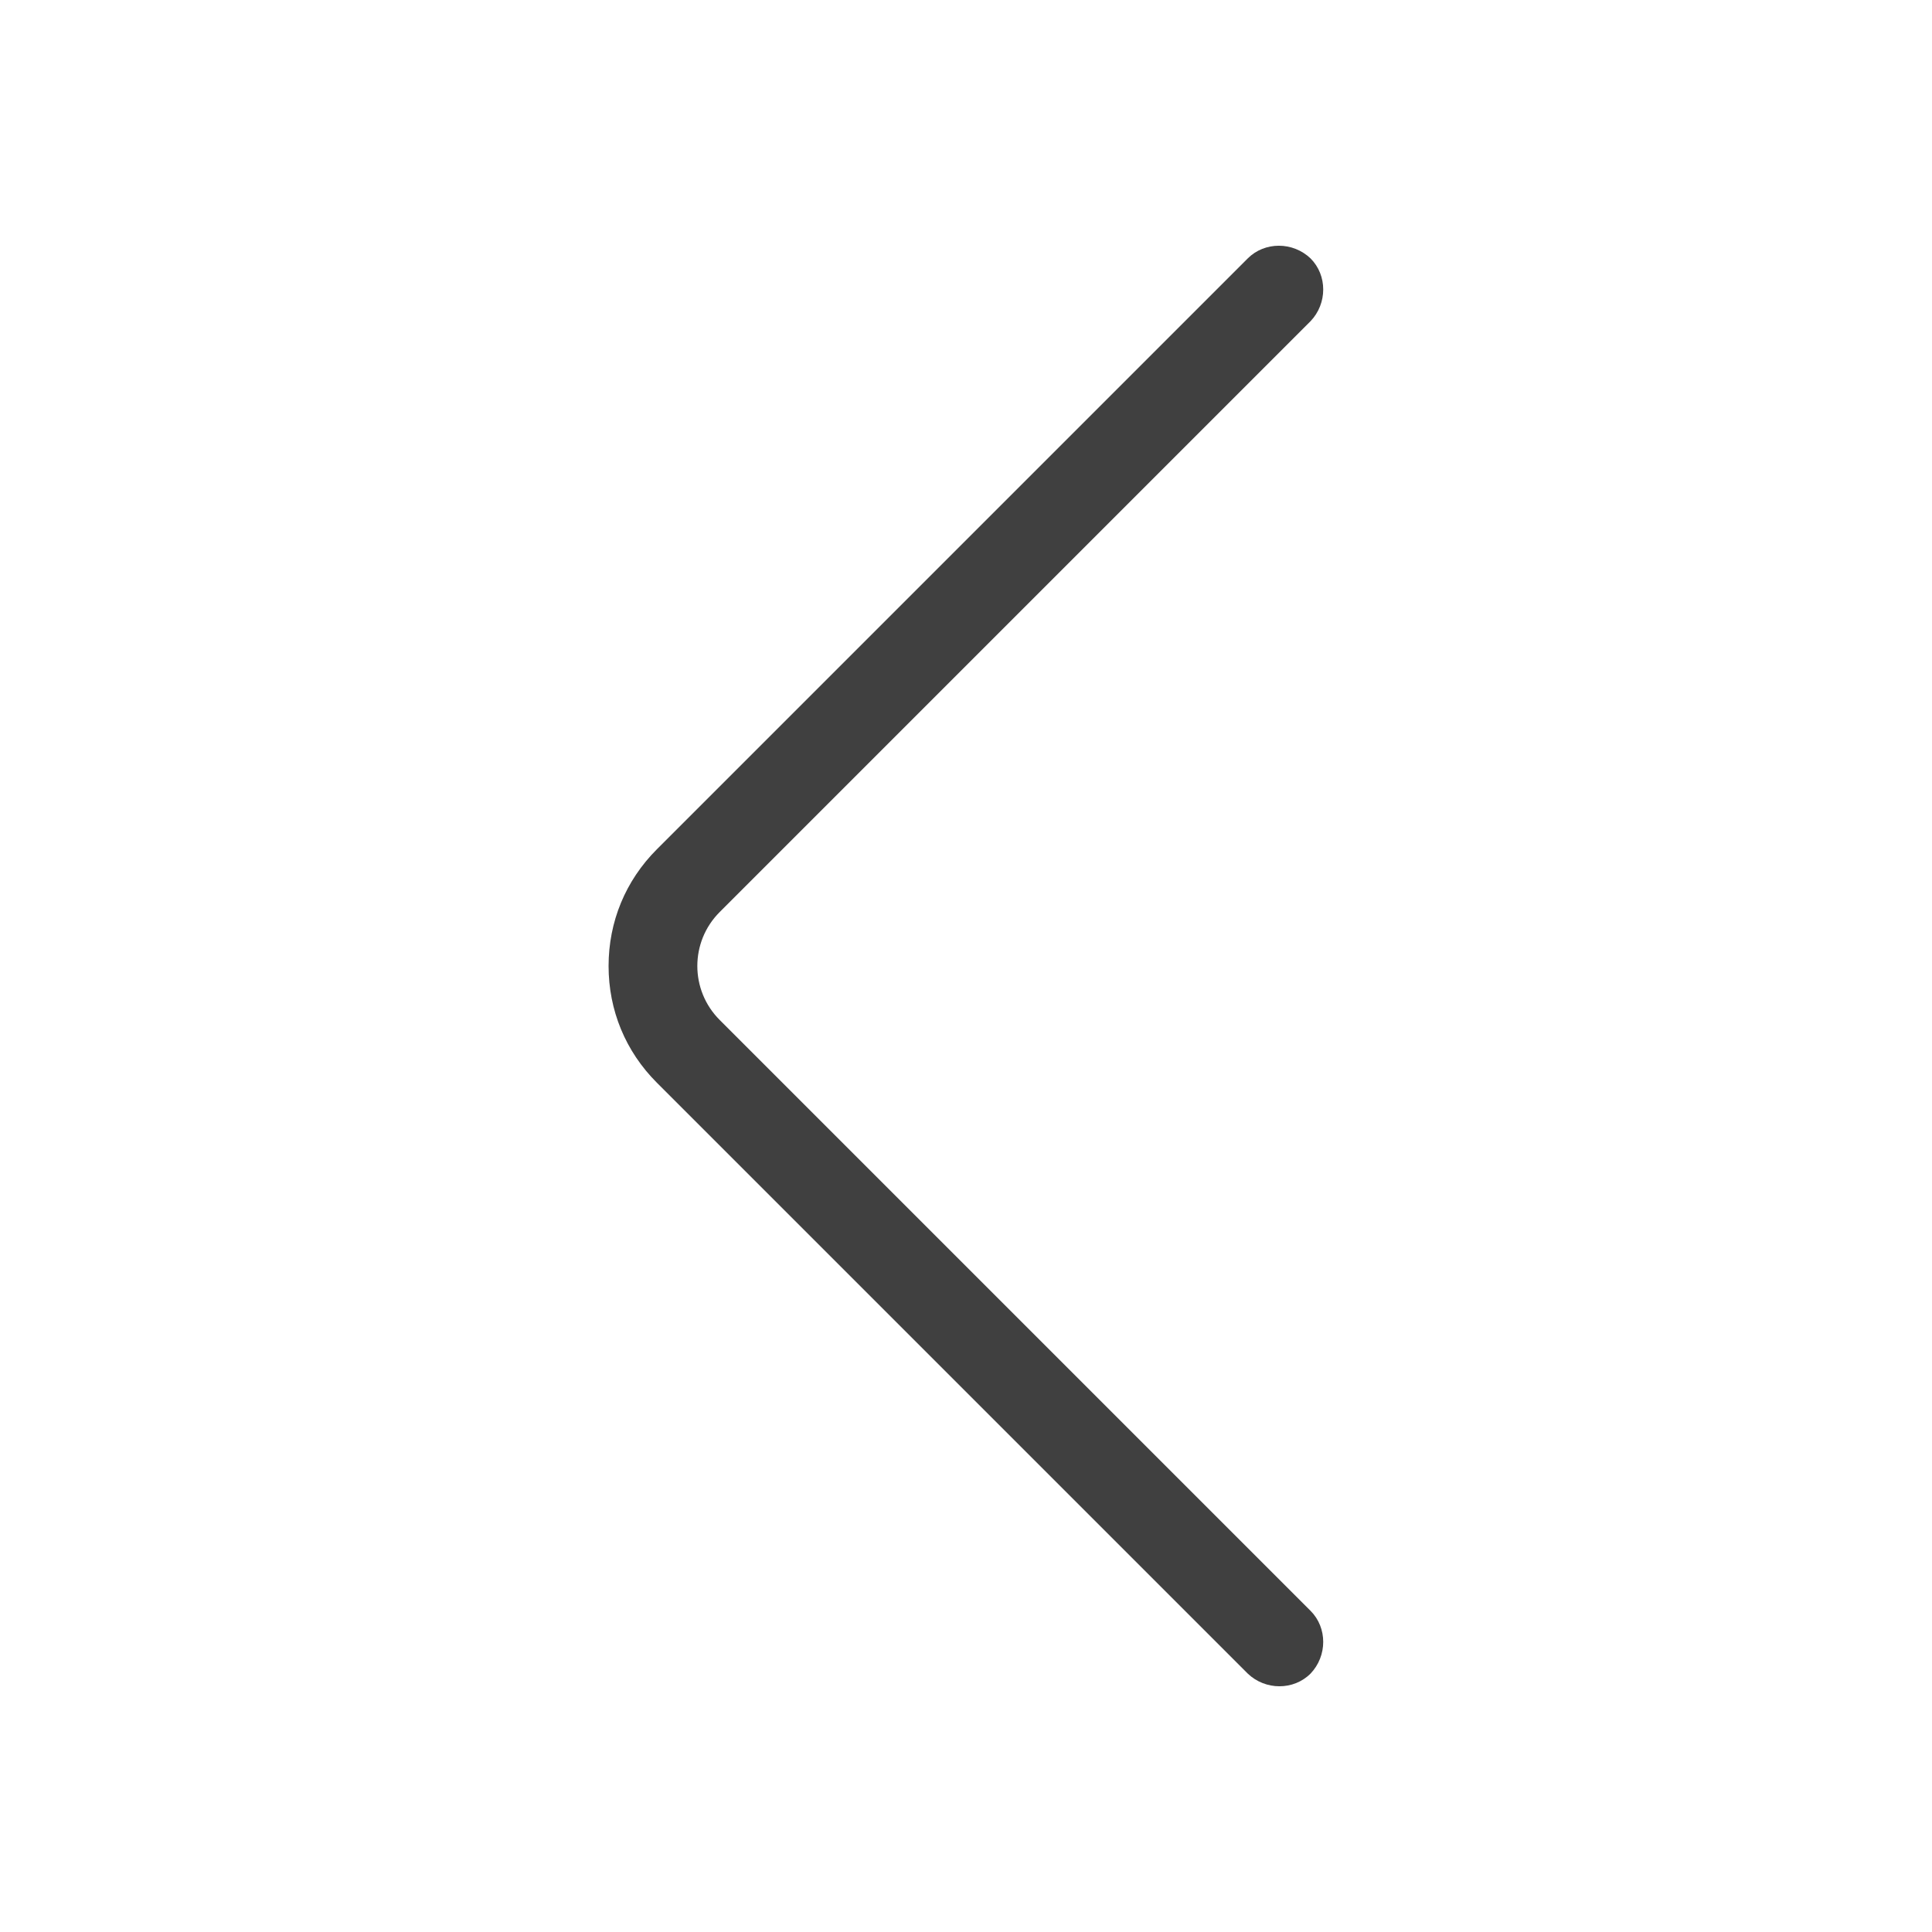
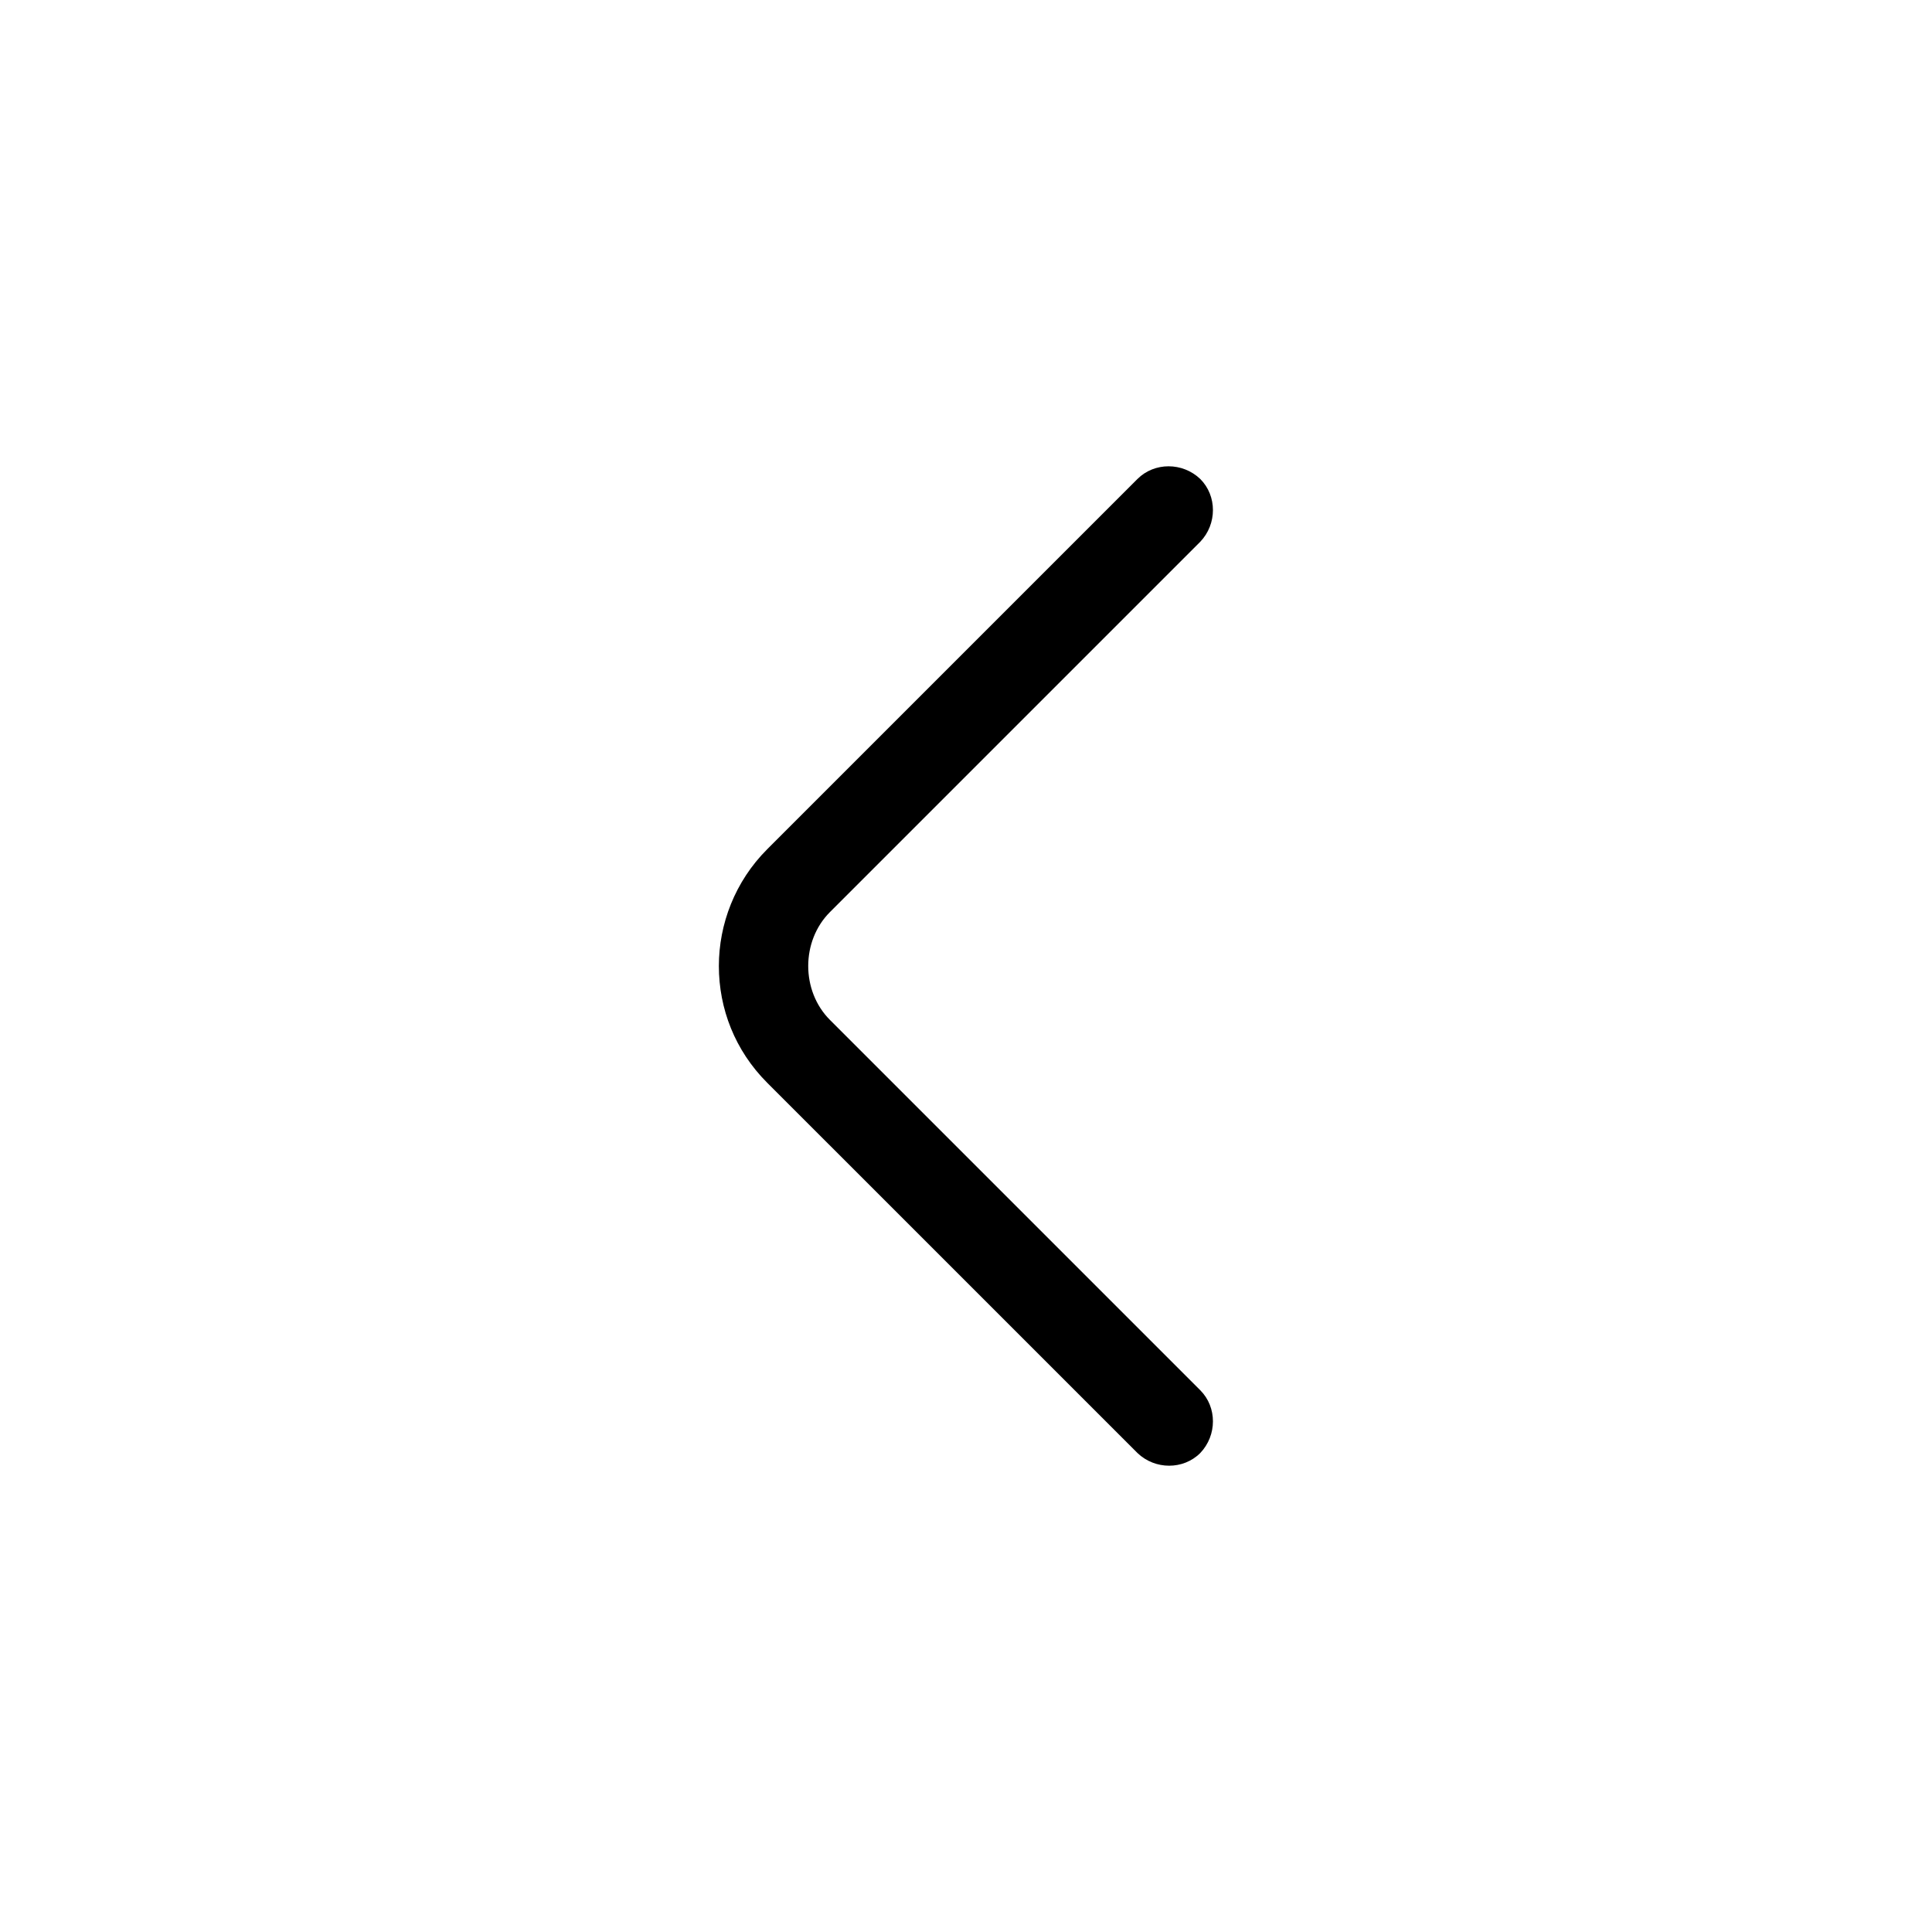
<svg xmlns="http://www.w3.org/2000/svg" id="TF" viewBox="0 0 24 24">
-   <path d="M7.56,12c0-.55.21-1.06.6-1.45l7.34-7.34c.21-.21.56-.21.78,0,.21.21.21.56,0,.78l-7.34,7.34c-.37.37-.37.97,0,1.34l7.34,7.34c.21.21.21.56,0,.78-.21.21-.56.21-.78,0l-7.34-7.34c-.39-.39-.6-.9-.6-1.45Z" style="fill: #404040; stroke-width: 0px;" />
+   <path d="M8.93,12c0-.52.2-1.05.6-1.45l4.6-4.6c.21-.21.56-.21.78,0,.21.21.21.56,0,.78l-4.6,4.6c-.36.36-.36.98,0,1.34l4.6,4.6c.21.21.21.56,0,.78-.21.21-.56.21-.78,0l-4.6-4.6c-.4-.4-.6-.92-.6-1.45Z" />
</svg>
